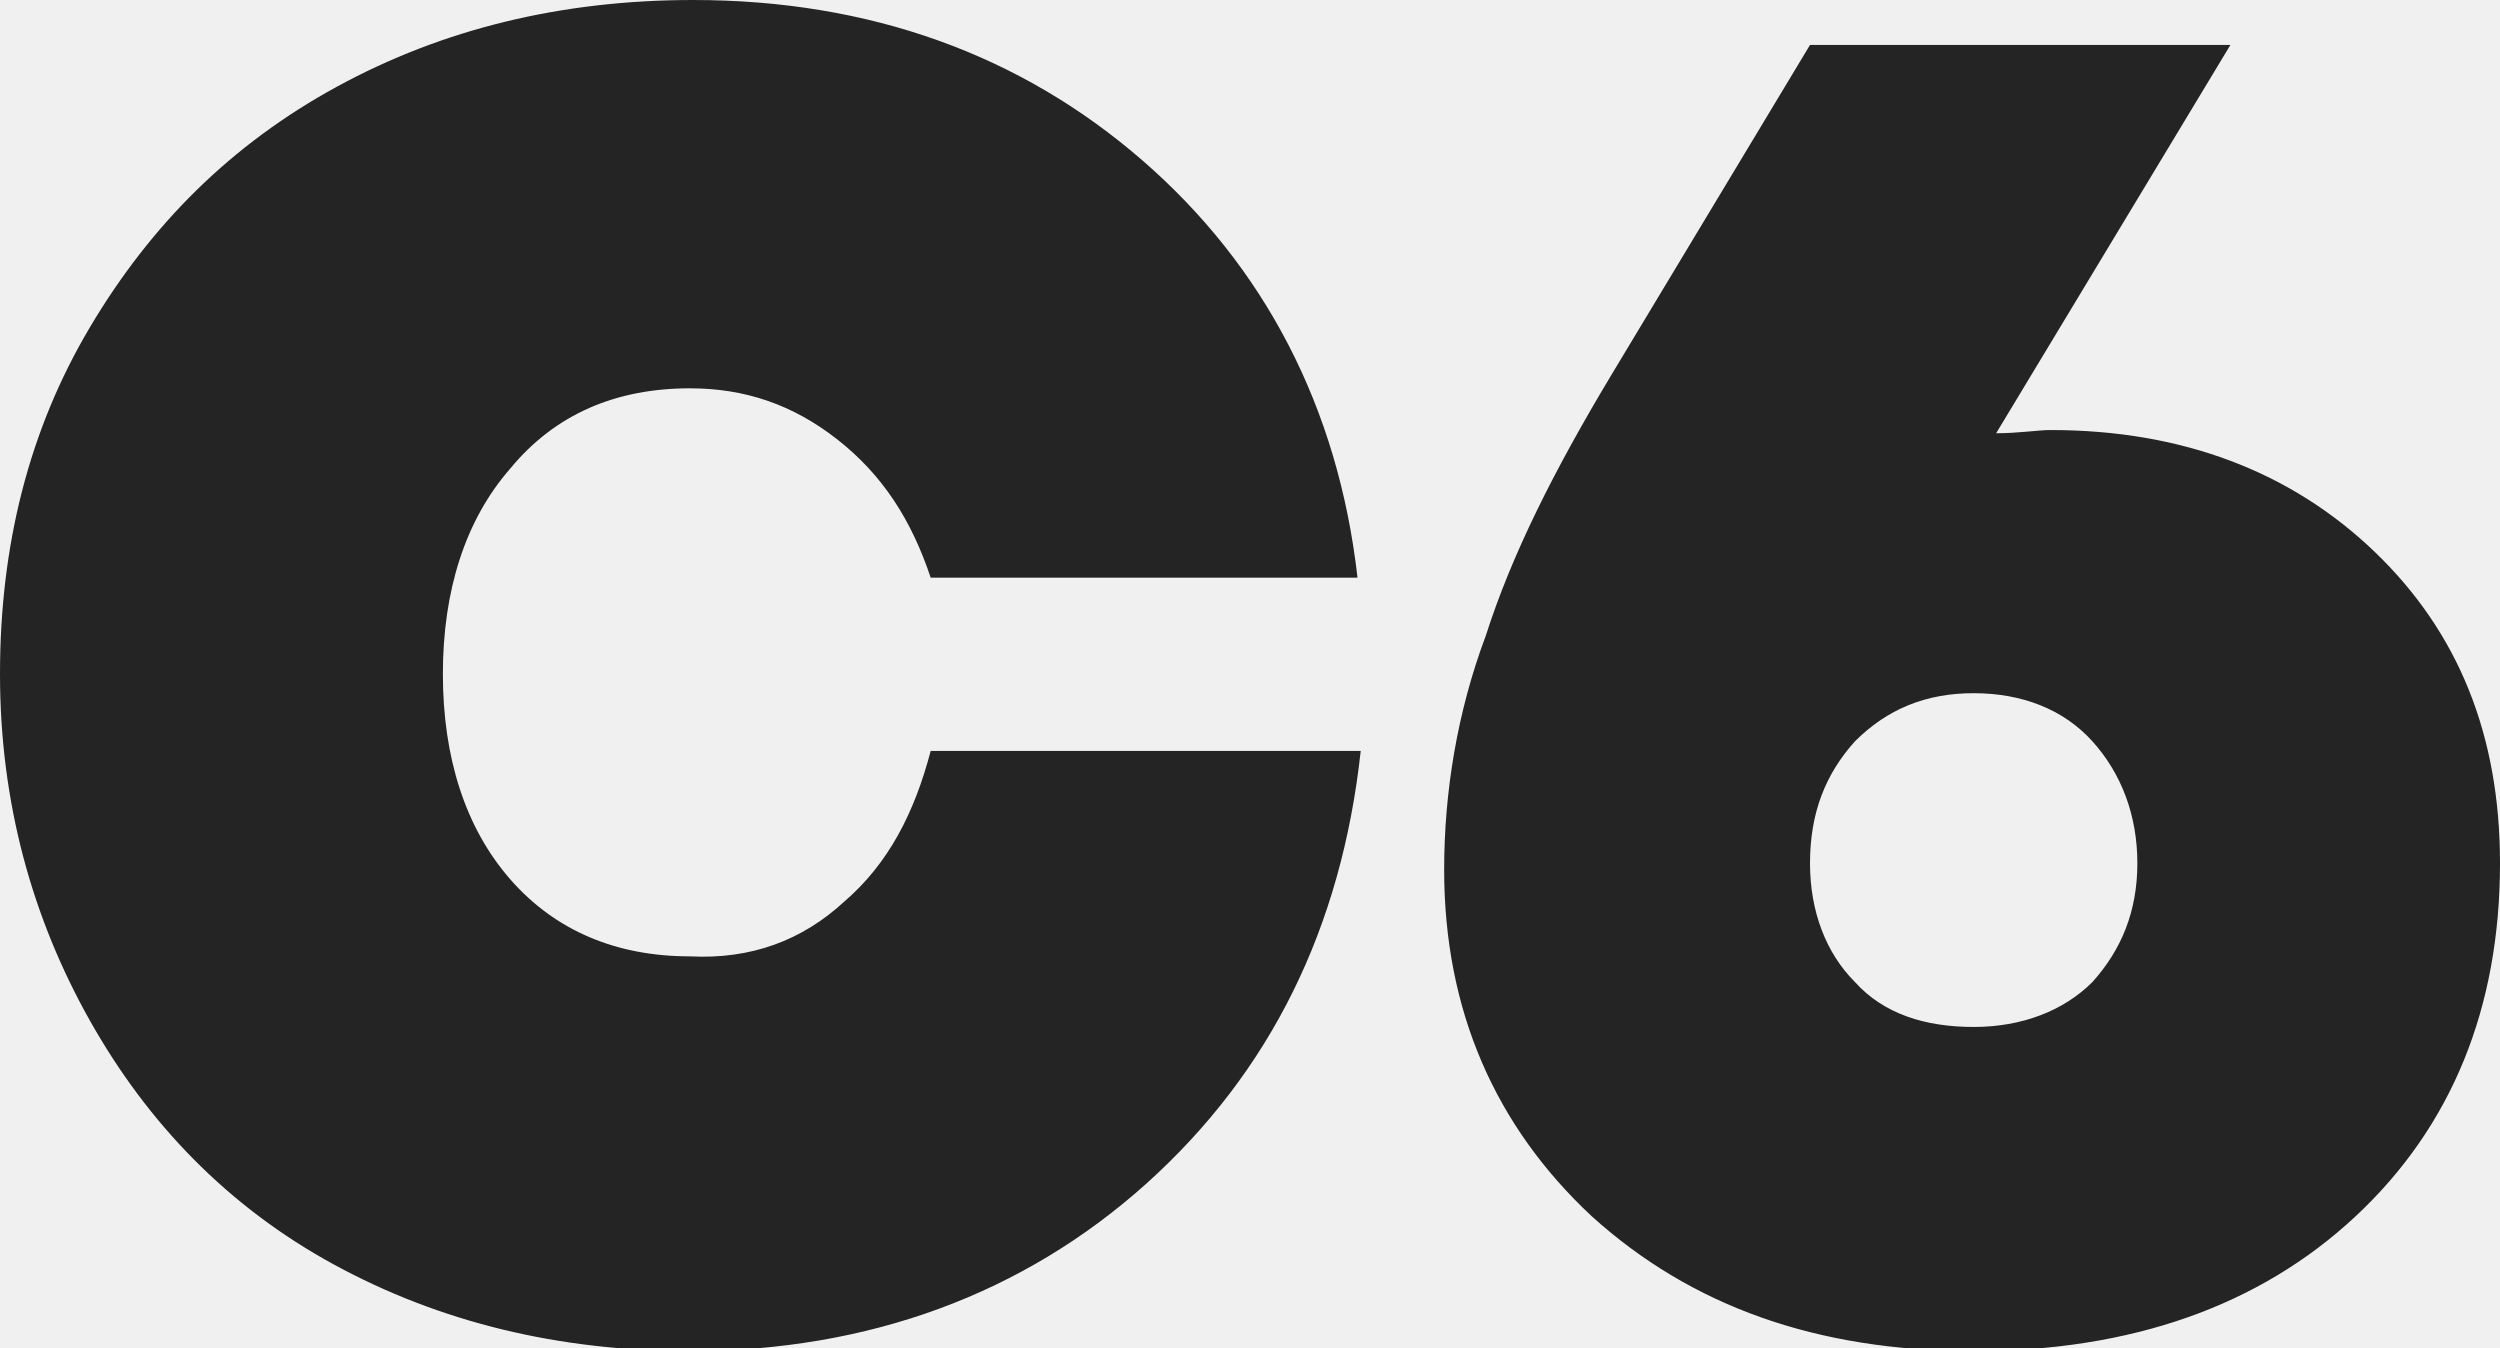
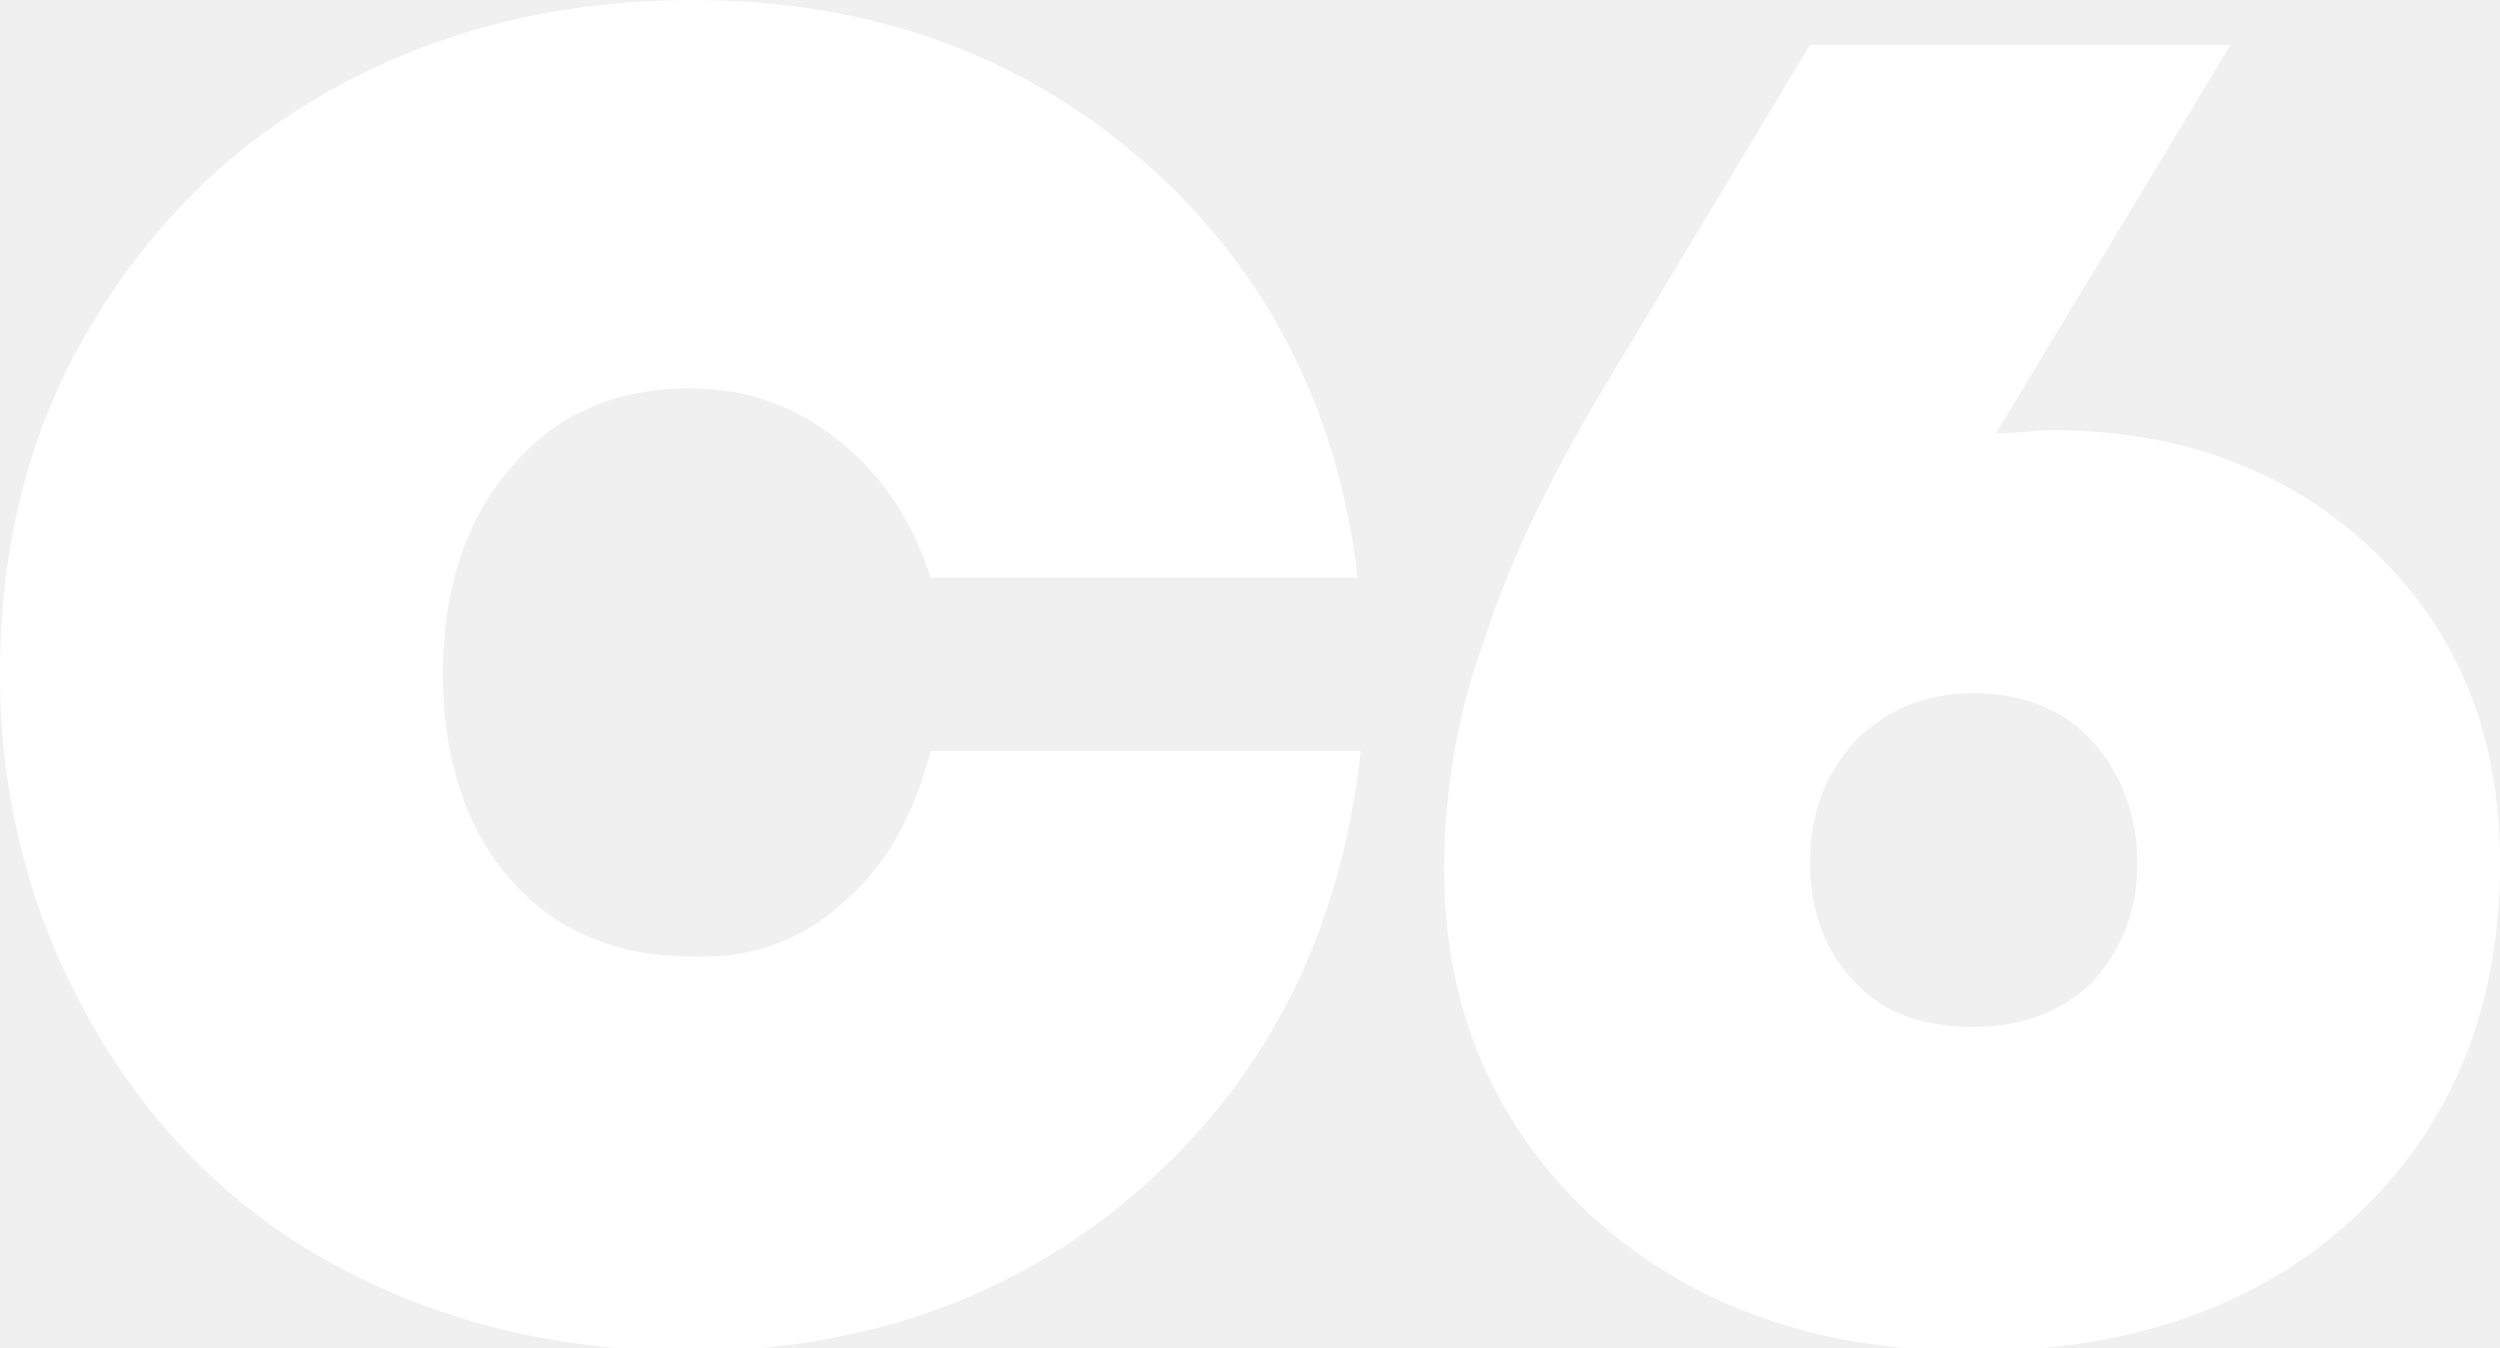
<svg xmlns="http://www.w3.org/2000/svg" version="1.1" id="Layer_1" x="0px" y="0px" viewBox="0 0 77.9 42" style="enable-background:new 0 0 77.9 42;" xml:space="preserve">
  <style type="text/css">
-   .st0{fill:#242424;}
+   .st0{fill:#FFFFFF;}
 </style>
  <g>
    <path shape-rendering="geometricPrecision" class="st0" d="M26.3,28.1c1.4-1.2,2.2-2.8,2.7-4.7h13.4c-0.6,5.5-2.8,10-6.7,13.5   c-3.8,3.4-8.6,5.2-14.2,5.2c-4.1,0-7.8-0.9-11.1-2.7S4.6,35,2.8,31.8S0,25,0,21s0.9-7.6,2.8-10.8s4.4-5.7,7.7-7.5   c3.3-1.8,7-2.7,11.1-2.7c5.5,0,10.2,1.7,14,5c3.8,3.3,6.1,7.7,6.7,13H29c-0.6-1.8-1.5-3.2-2.9-4.3c-1.4-1.1-2.9-1.6-4.6-1.6   c-2.3,0-4.2,0.8-5.6,2.5c-1.4,1.6-2.1,3.8-2.1,6.4c0,2.6,0.7,4.8,2.1,6.4c1.4,1.6,3.3,2.4,5.6,2.4C23.4,29.9,25,29.3,26.3,28.1   L26.3,28.1z M74,17.2c2.6,2.5,3.9,5.7,3.9,9.7c0,4.5-1.5,8.2-4.5,11c-3,2.8-7,4.2-11.9,4.2c-4.9,0-8.8-1.4-11.9-4.2   c-3-2.8-4.6-6.4-4.6-10.8c0-2.4,0.4-4.9,1.3-7.3c0.8-2.5,2.1-5.1,3.9-8.1l6.2-10.3l13.1,0l-7.3,12.1c0.7,0,1.3-0.1,1.7-0.1   C68,13.4,71.4,14.7,74,17.2L74,17.2z M65.2,30.6c0.9-1,1.4-2.2,1.4-3.7c0-1.5-0.5-2.8-1.4-3.8c-0.9-1-2.2-1.5-3.7-1.5   c-1.5,0-2.7,0.5-3.7,1.5c-0.9,1-1.4,2.2-1.4,3.8c0,1.5,0.5,2.8,1.4,3.7c0.9,1,2.2,1.4,3.7,1.4C63,32,64.3,31.5,65.2,30.6L65.2,30.6   z">
  </path>
  </g>
</svg>
